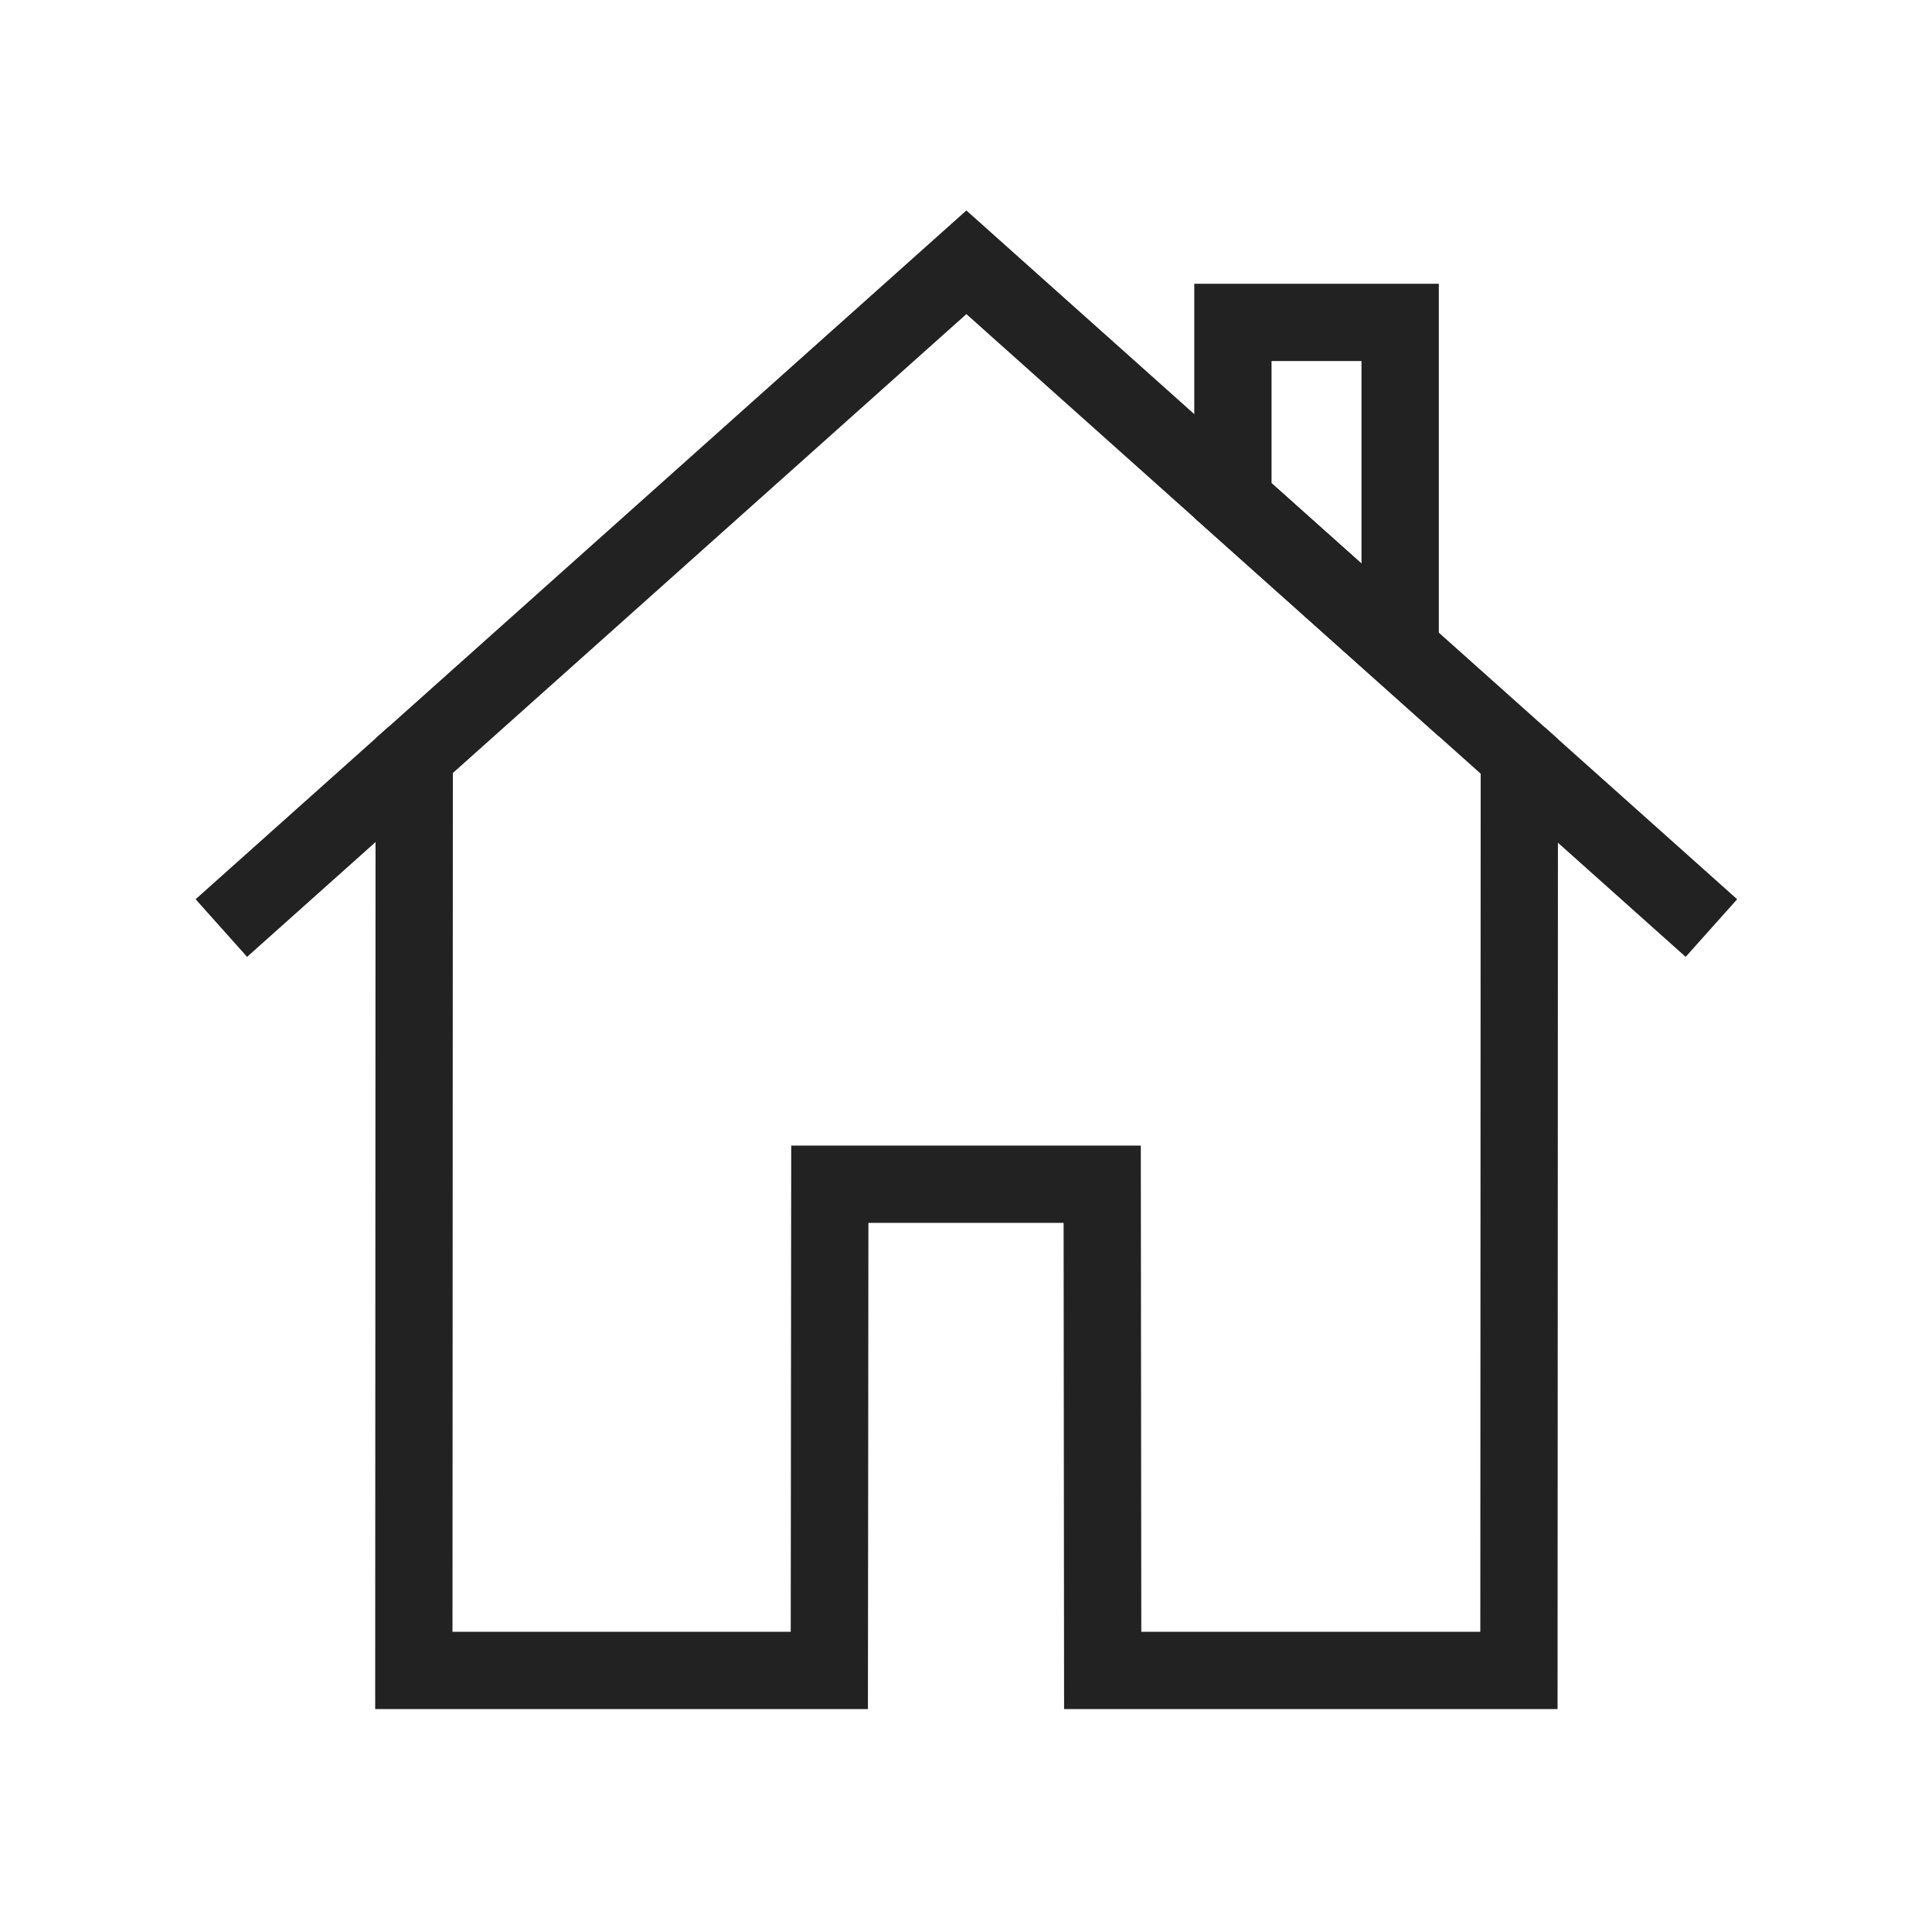
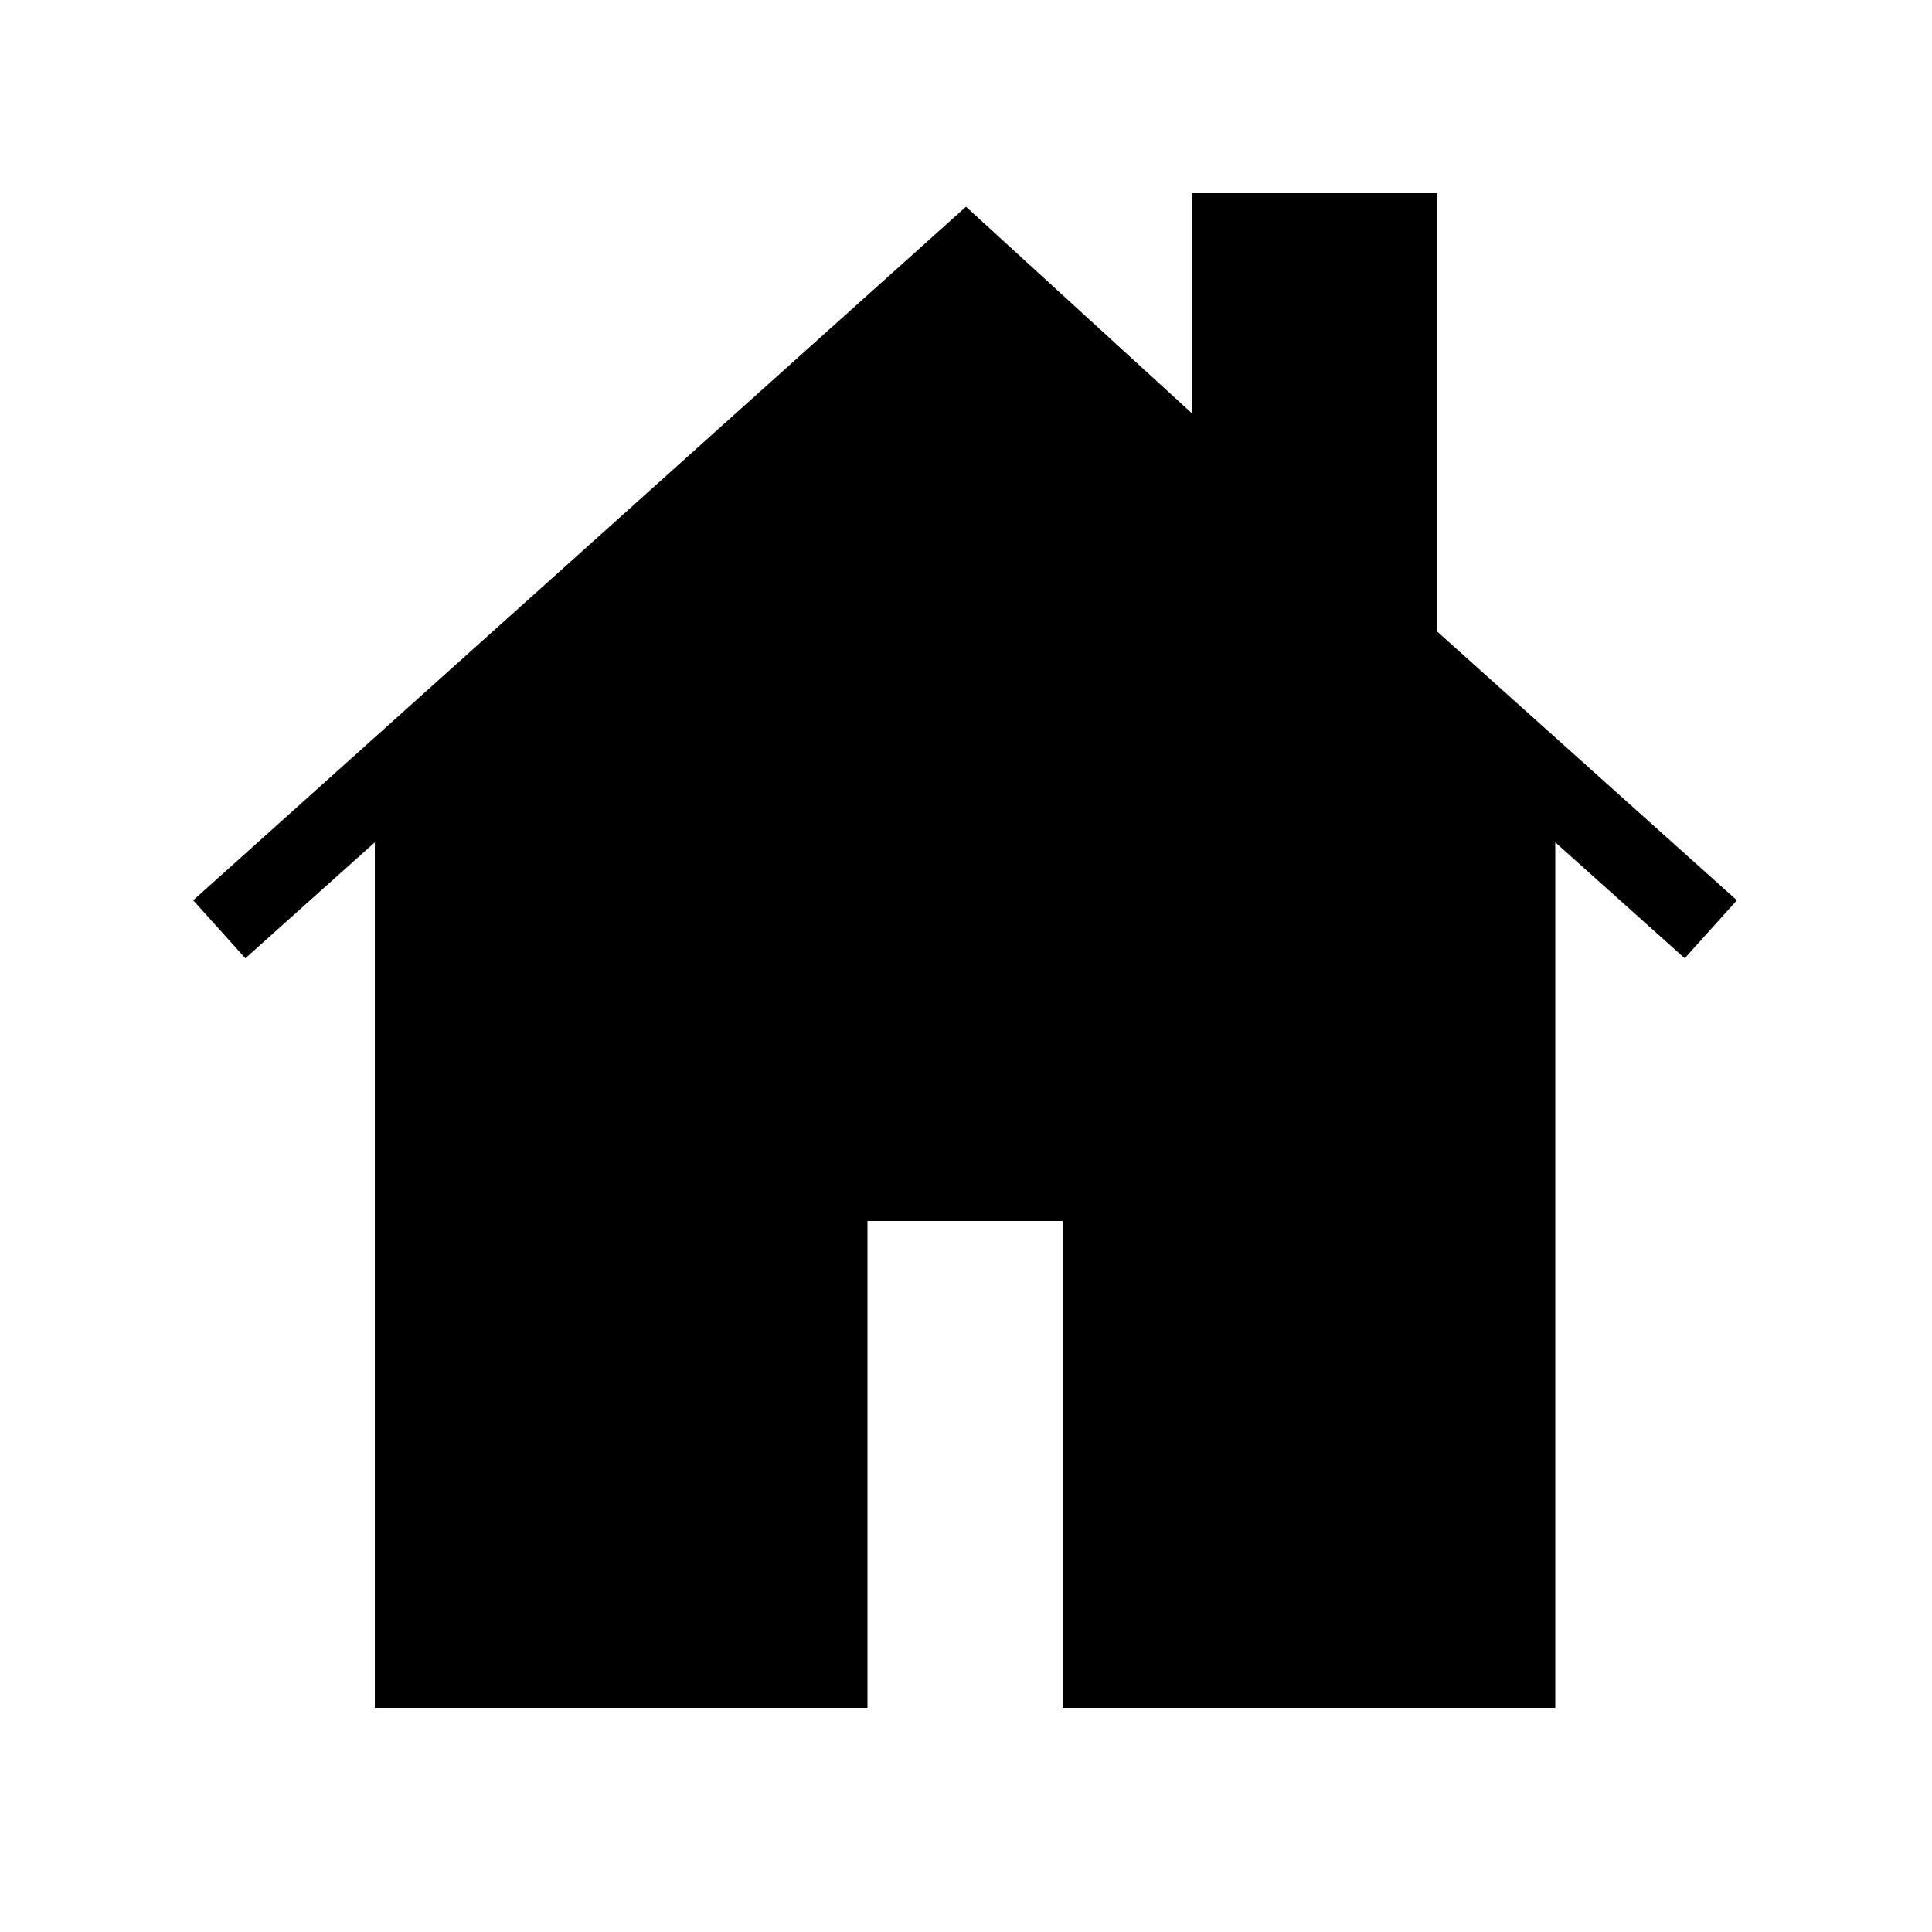
- <svg xmlns="http://www.w3.org/2000/svg" viewBox="0 0 100 100">
-   <g fill="none" stroke="#222" stroke-width="4">
-     <path d="M50.02 13.576l-28.58 25.54-.02 47.345h21.506l.025-25.166H57.05l.025 25.166H78.62l.02-47.31-28.62-25.575z" />
-     <path d="M63.815 25.904v-9.217h8.657V33.64zM21.439 39.116l-9.982 8.92m77.125 0l-9.943-8.885" />
-   </g>
+ <svg xmlns="http://www.w3.org/2000/svg" viewBox="0 0 1 1">
+   <path fill="black" stroke-width="" d="M0.5 0.107 L0.1 0.466 l0.027 0.03 l0.067 -0.06 v0.448 h0.255 v-0.252 H0.55 v0.252 h0.255 v-0.448 l0.067 0.06 l0.027 -0.03 l-0.155 -0.139 V0.1 h-0.127 V0.214 z v0.057 L0.658 0.306 V0.14 H0.705 V0.291 L0.658 0.249 v0.057 L0.766 0.402 V0.844 h-0.172 v-0.252 H0.409 v0.252 h-0.172 V0.402 L0.5 0.164 z " />
+   <path class="home-icon-interior" fill="black" stroke-width=".01" stroke="black" d="M0.5 0.107 m0 0.057 L0.658 0.306 V0.14 H0.705 V0.291 L0.658 0.249 v0.057 L0.766 0.402 V0.844 h-0.172 v-0.252 H0.409 v0.252 h-0.172 V0.402 L0.5 0.164 z " />
</svg>
